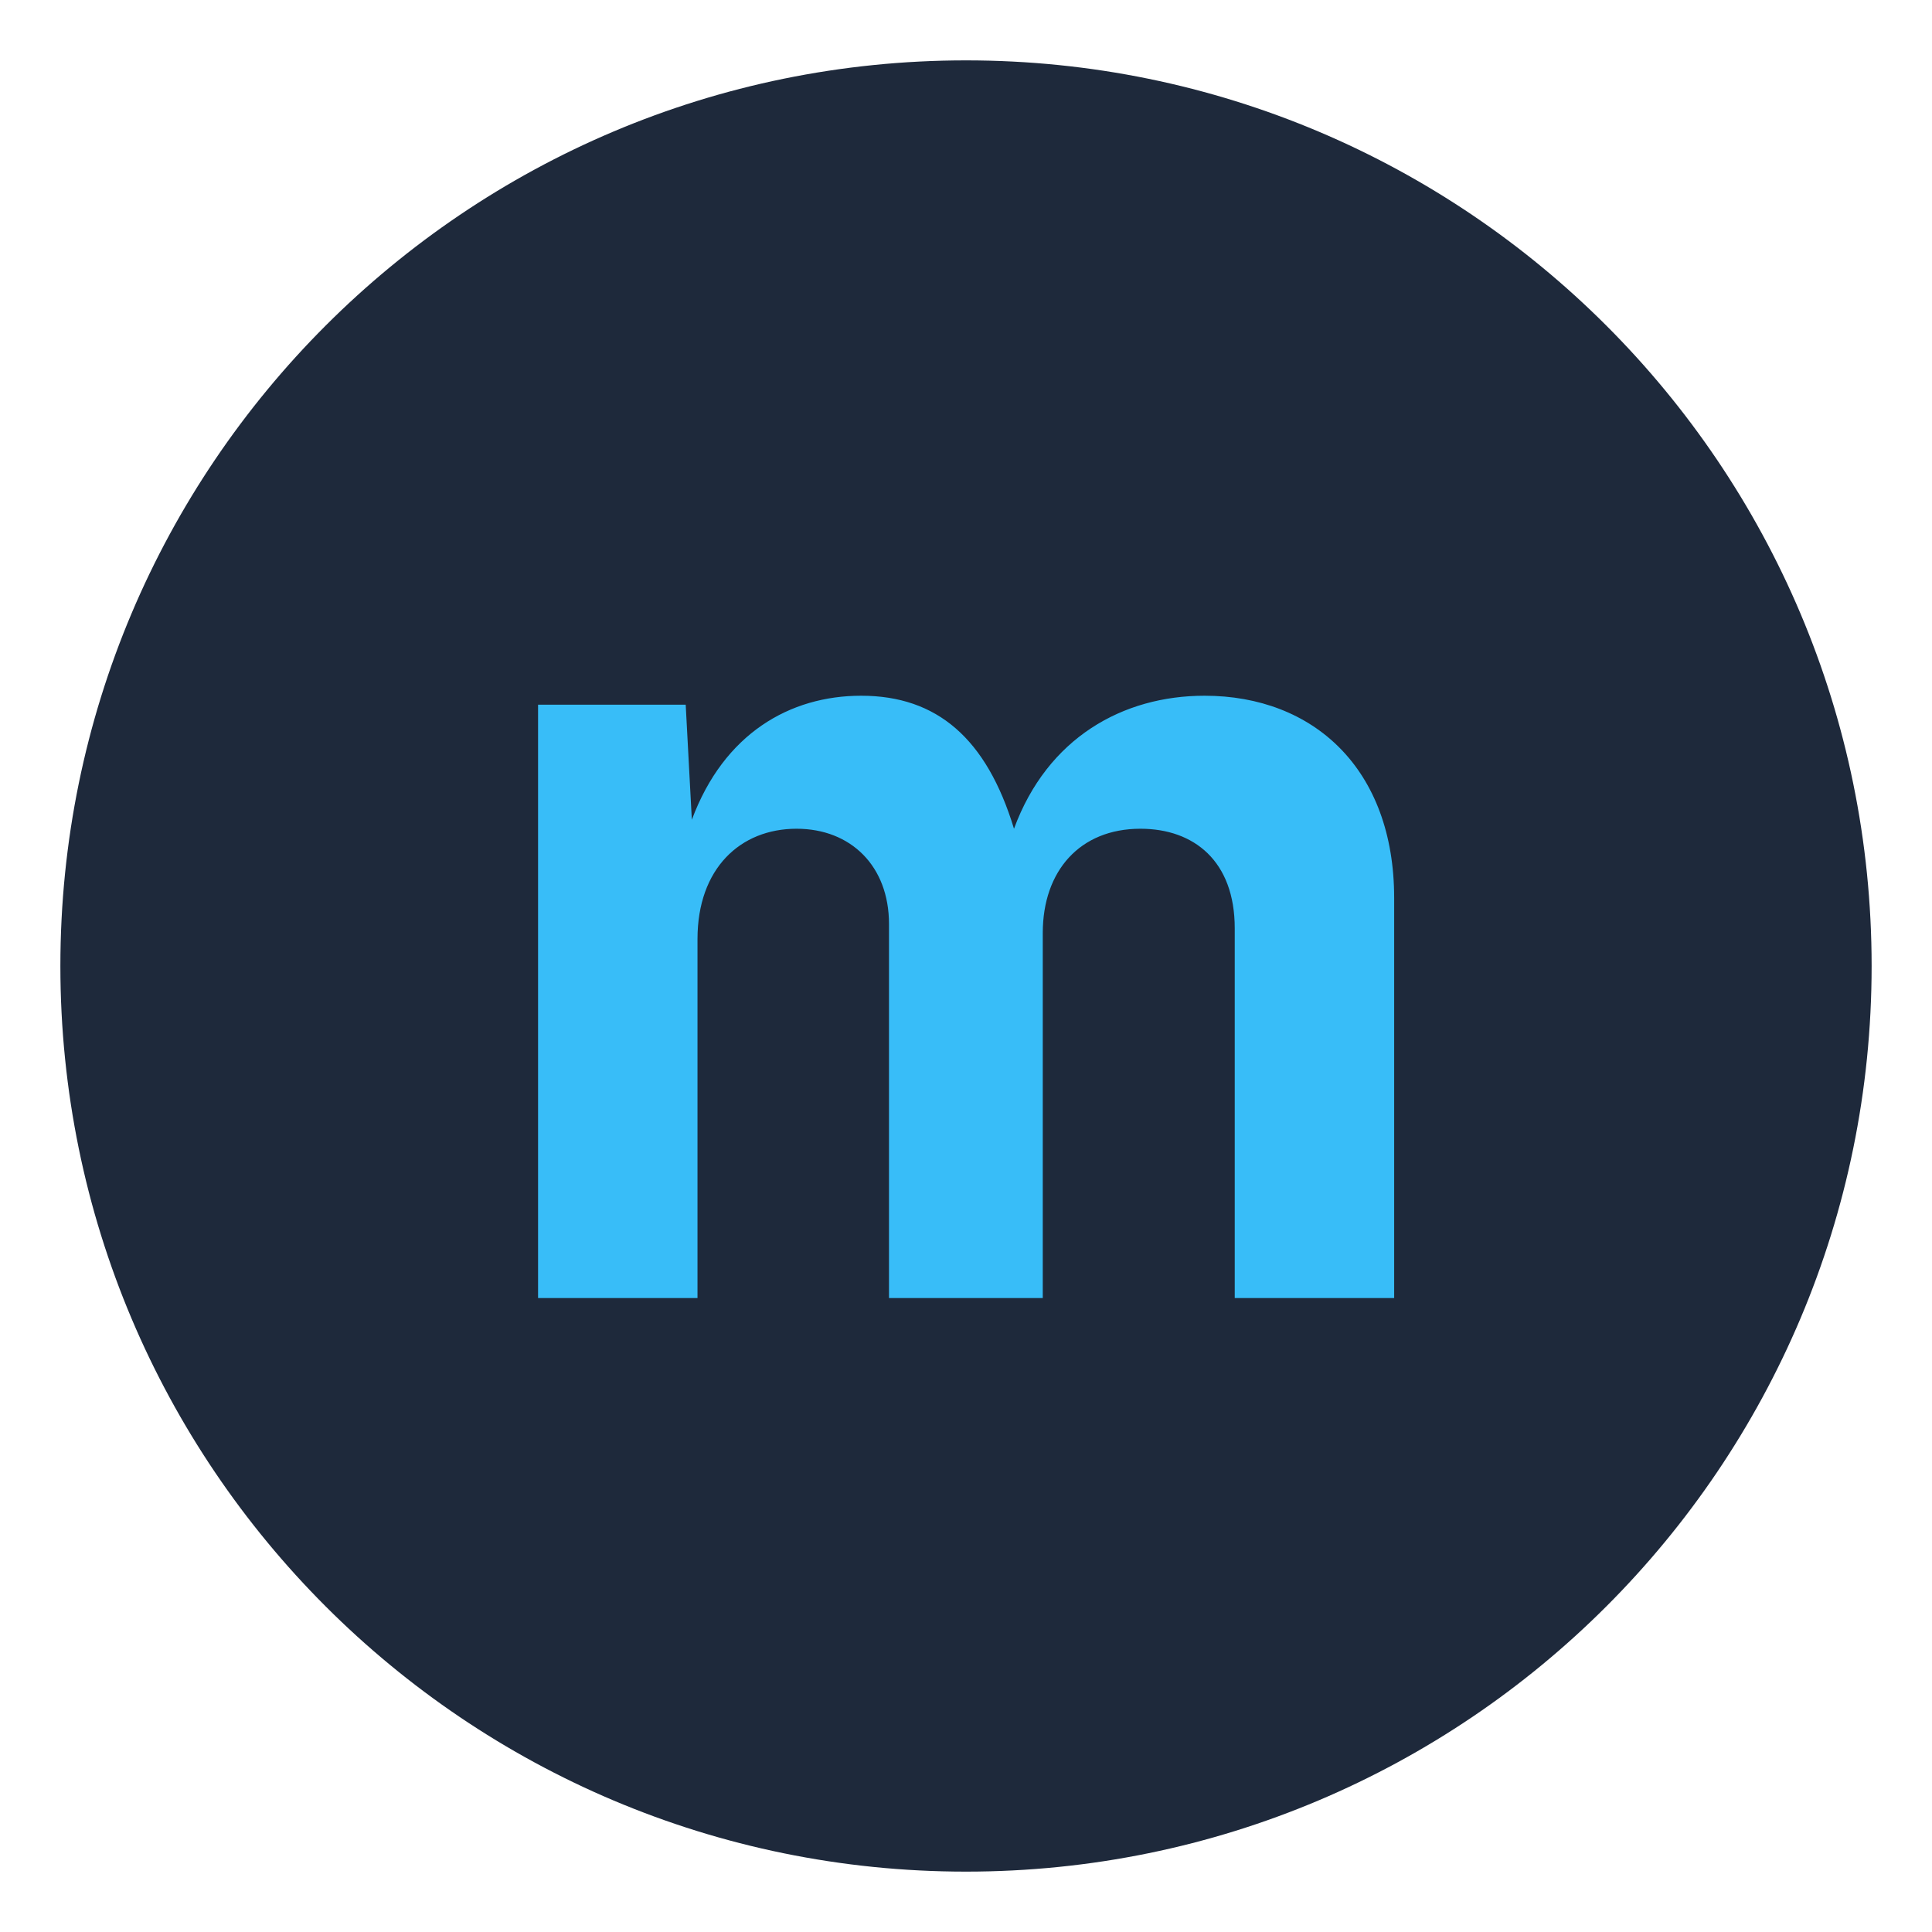
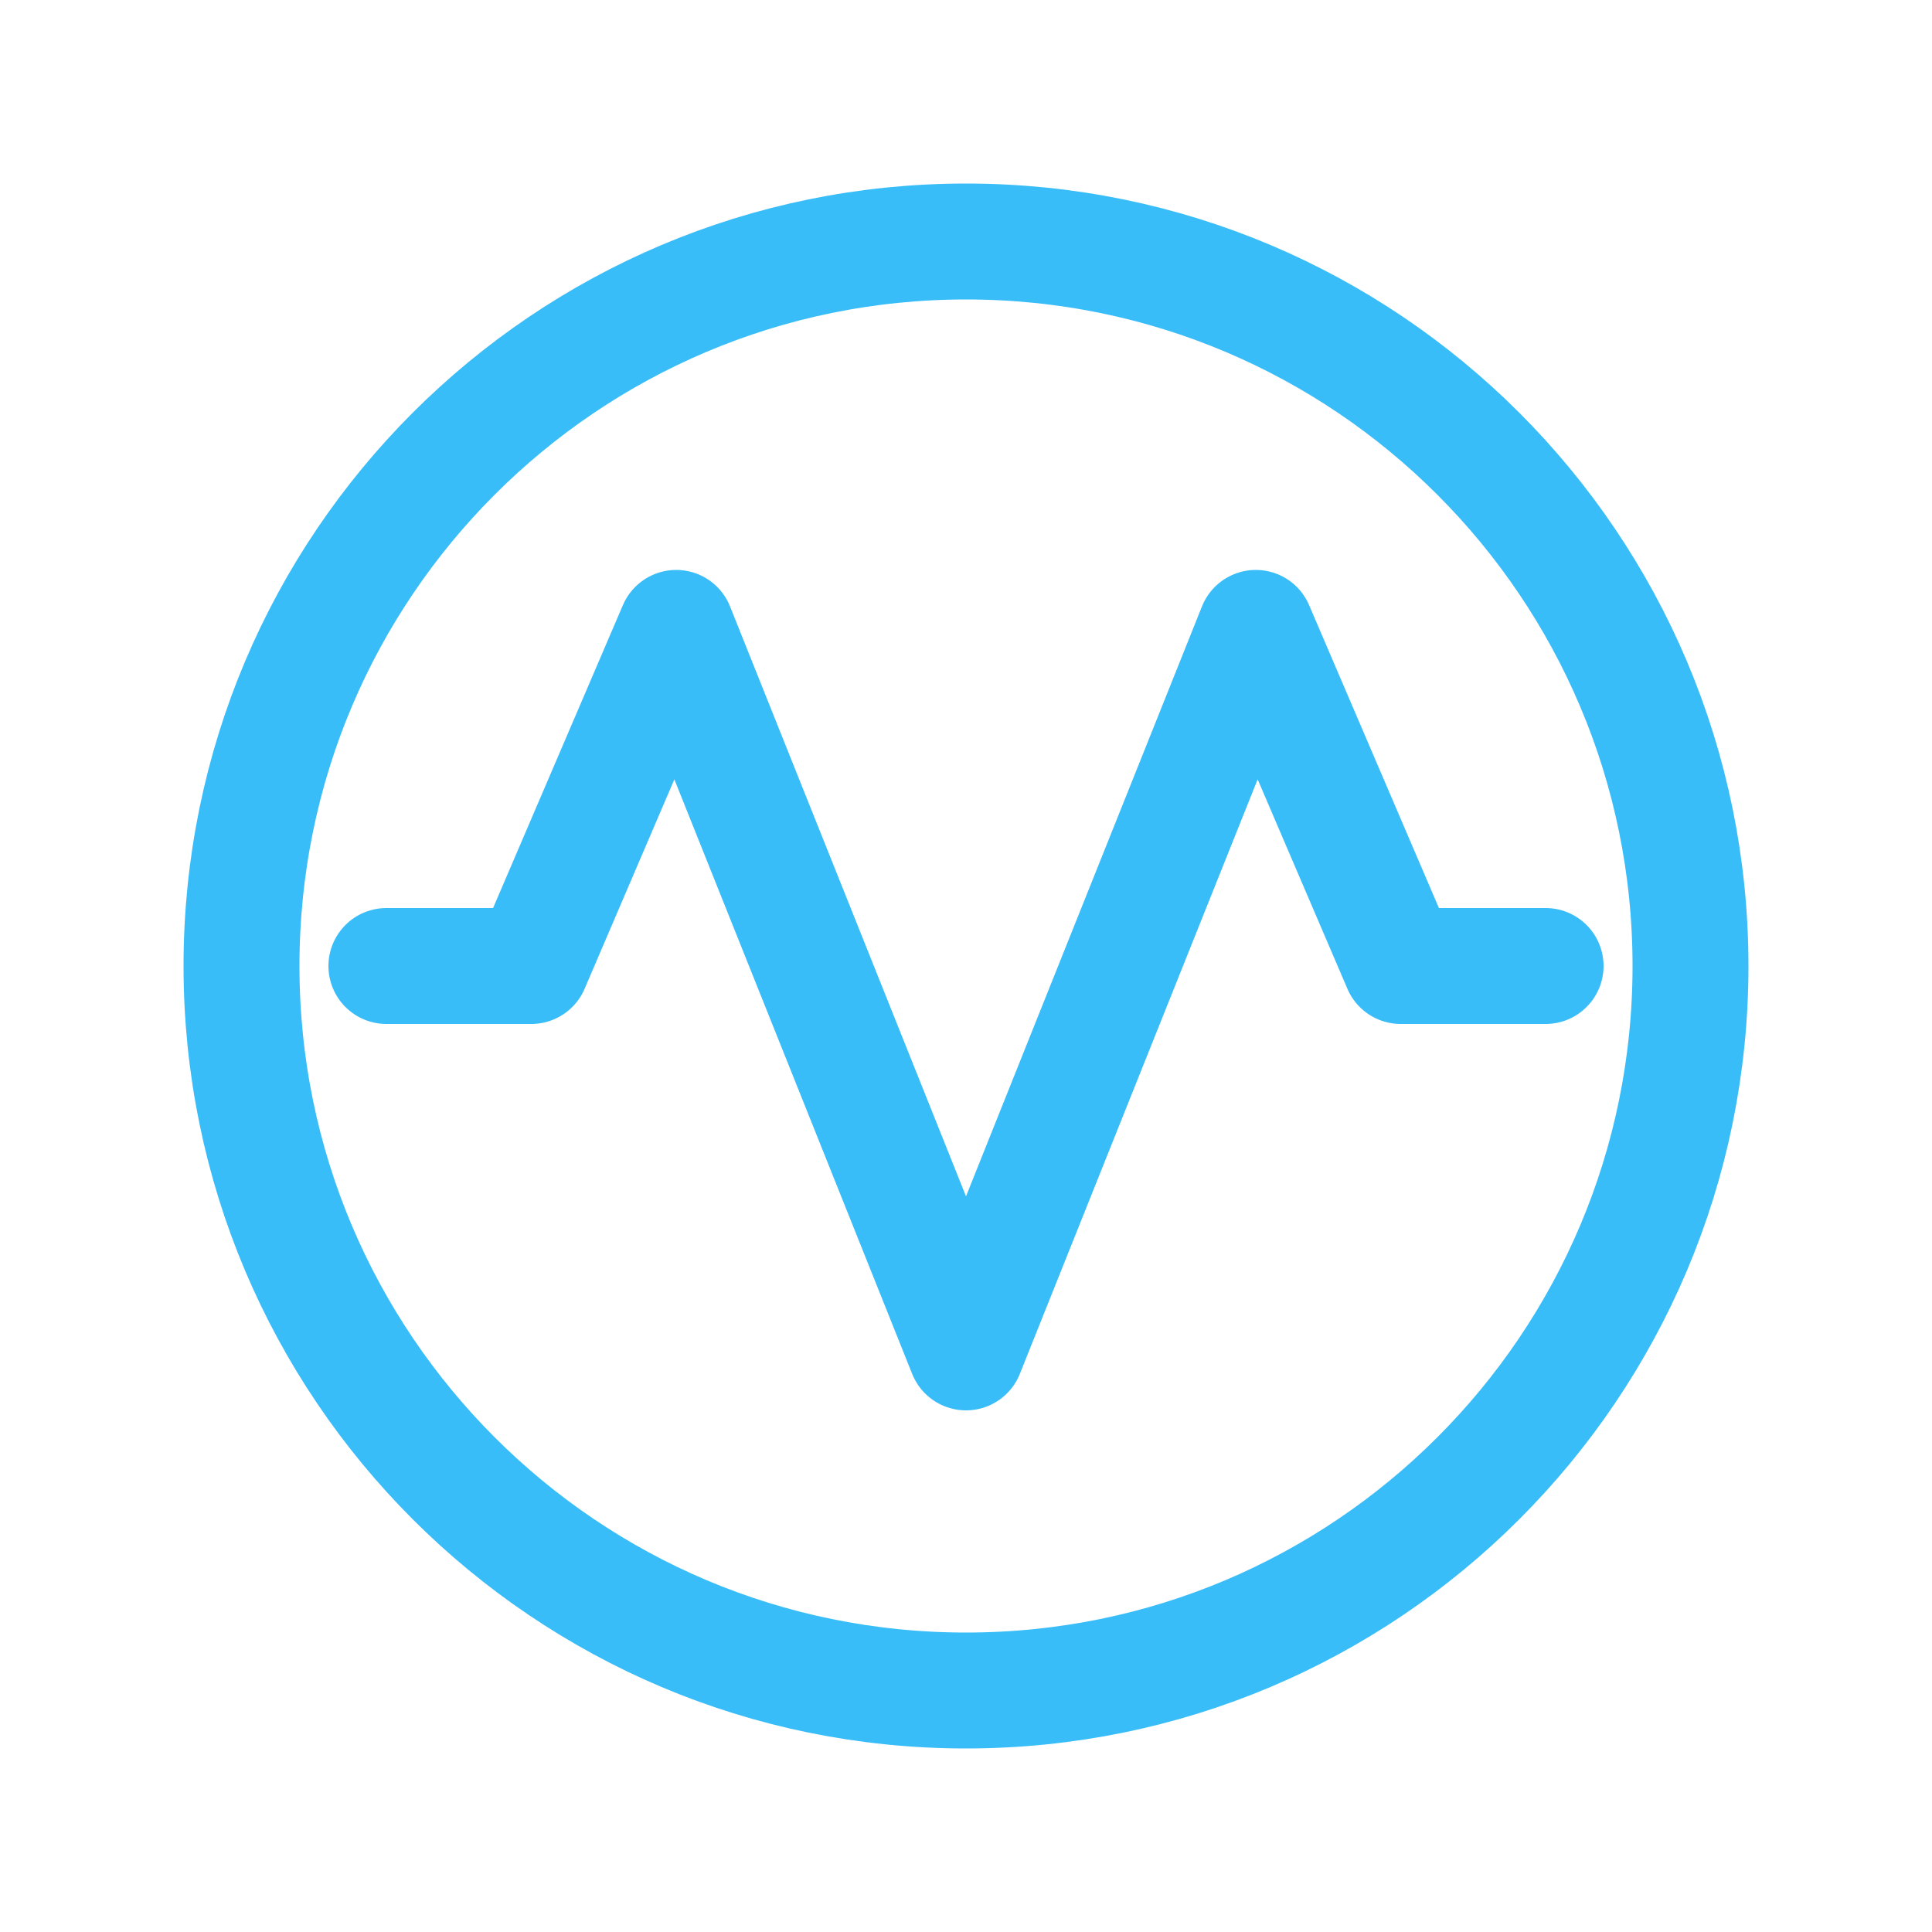
- <svg xmlns="http://www.w3.org/2000/svg" viewBox="0 0 64 64">
-   <circle cx="32" cy="32" r="30" fill="#1e293b" />
-   <text x="32" y="43" text-anchor="middle" font-family="system-ui, -apple-system, sans-serif" font-size="36" font-weight="700" fill="#38bdf8">m</text>
+ <svg xmlns="http://www.w3.org/2000/svg" viewBox="0 0 40 40">
+   <circle cx="20" cy="20" r="15" fill="none" stroke="#38bdf8" stroke-width="2.4" />
+   <polyline points="8,20 11,20 14,13 20,28 26,13 29,20 32,20" fill="none" stroke="#38bdf8" stroke-width="2.4" stroke-linecap="round" stroke-linejoin="round" />
</svg>
